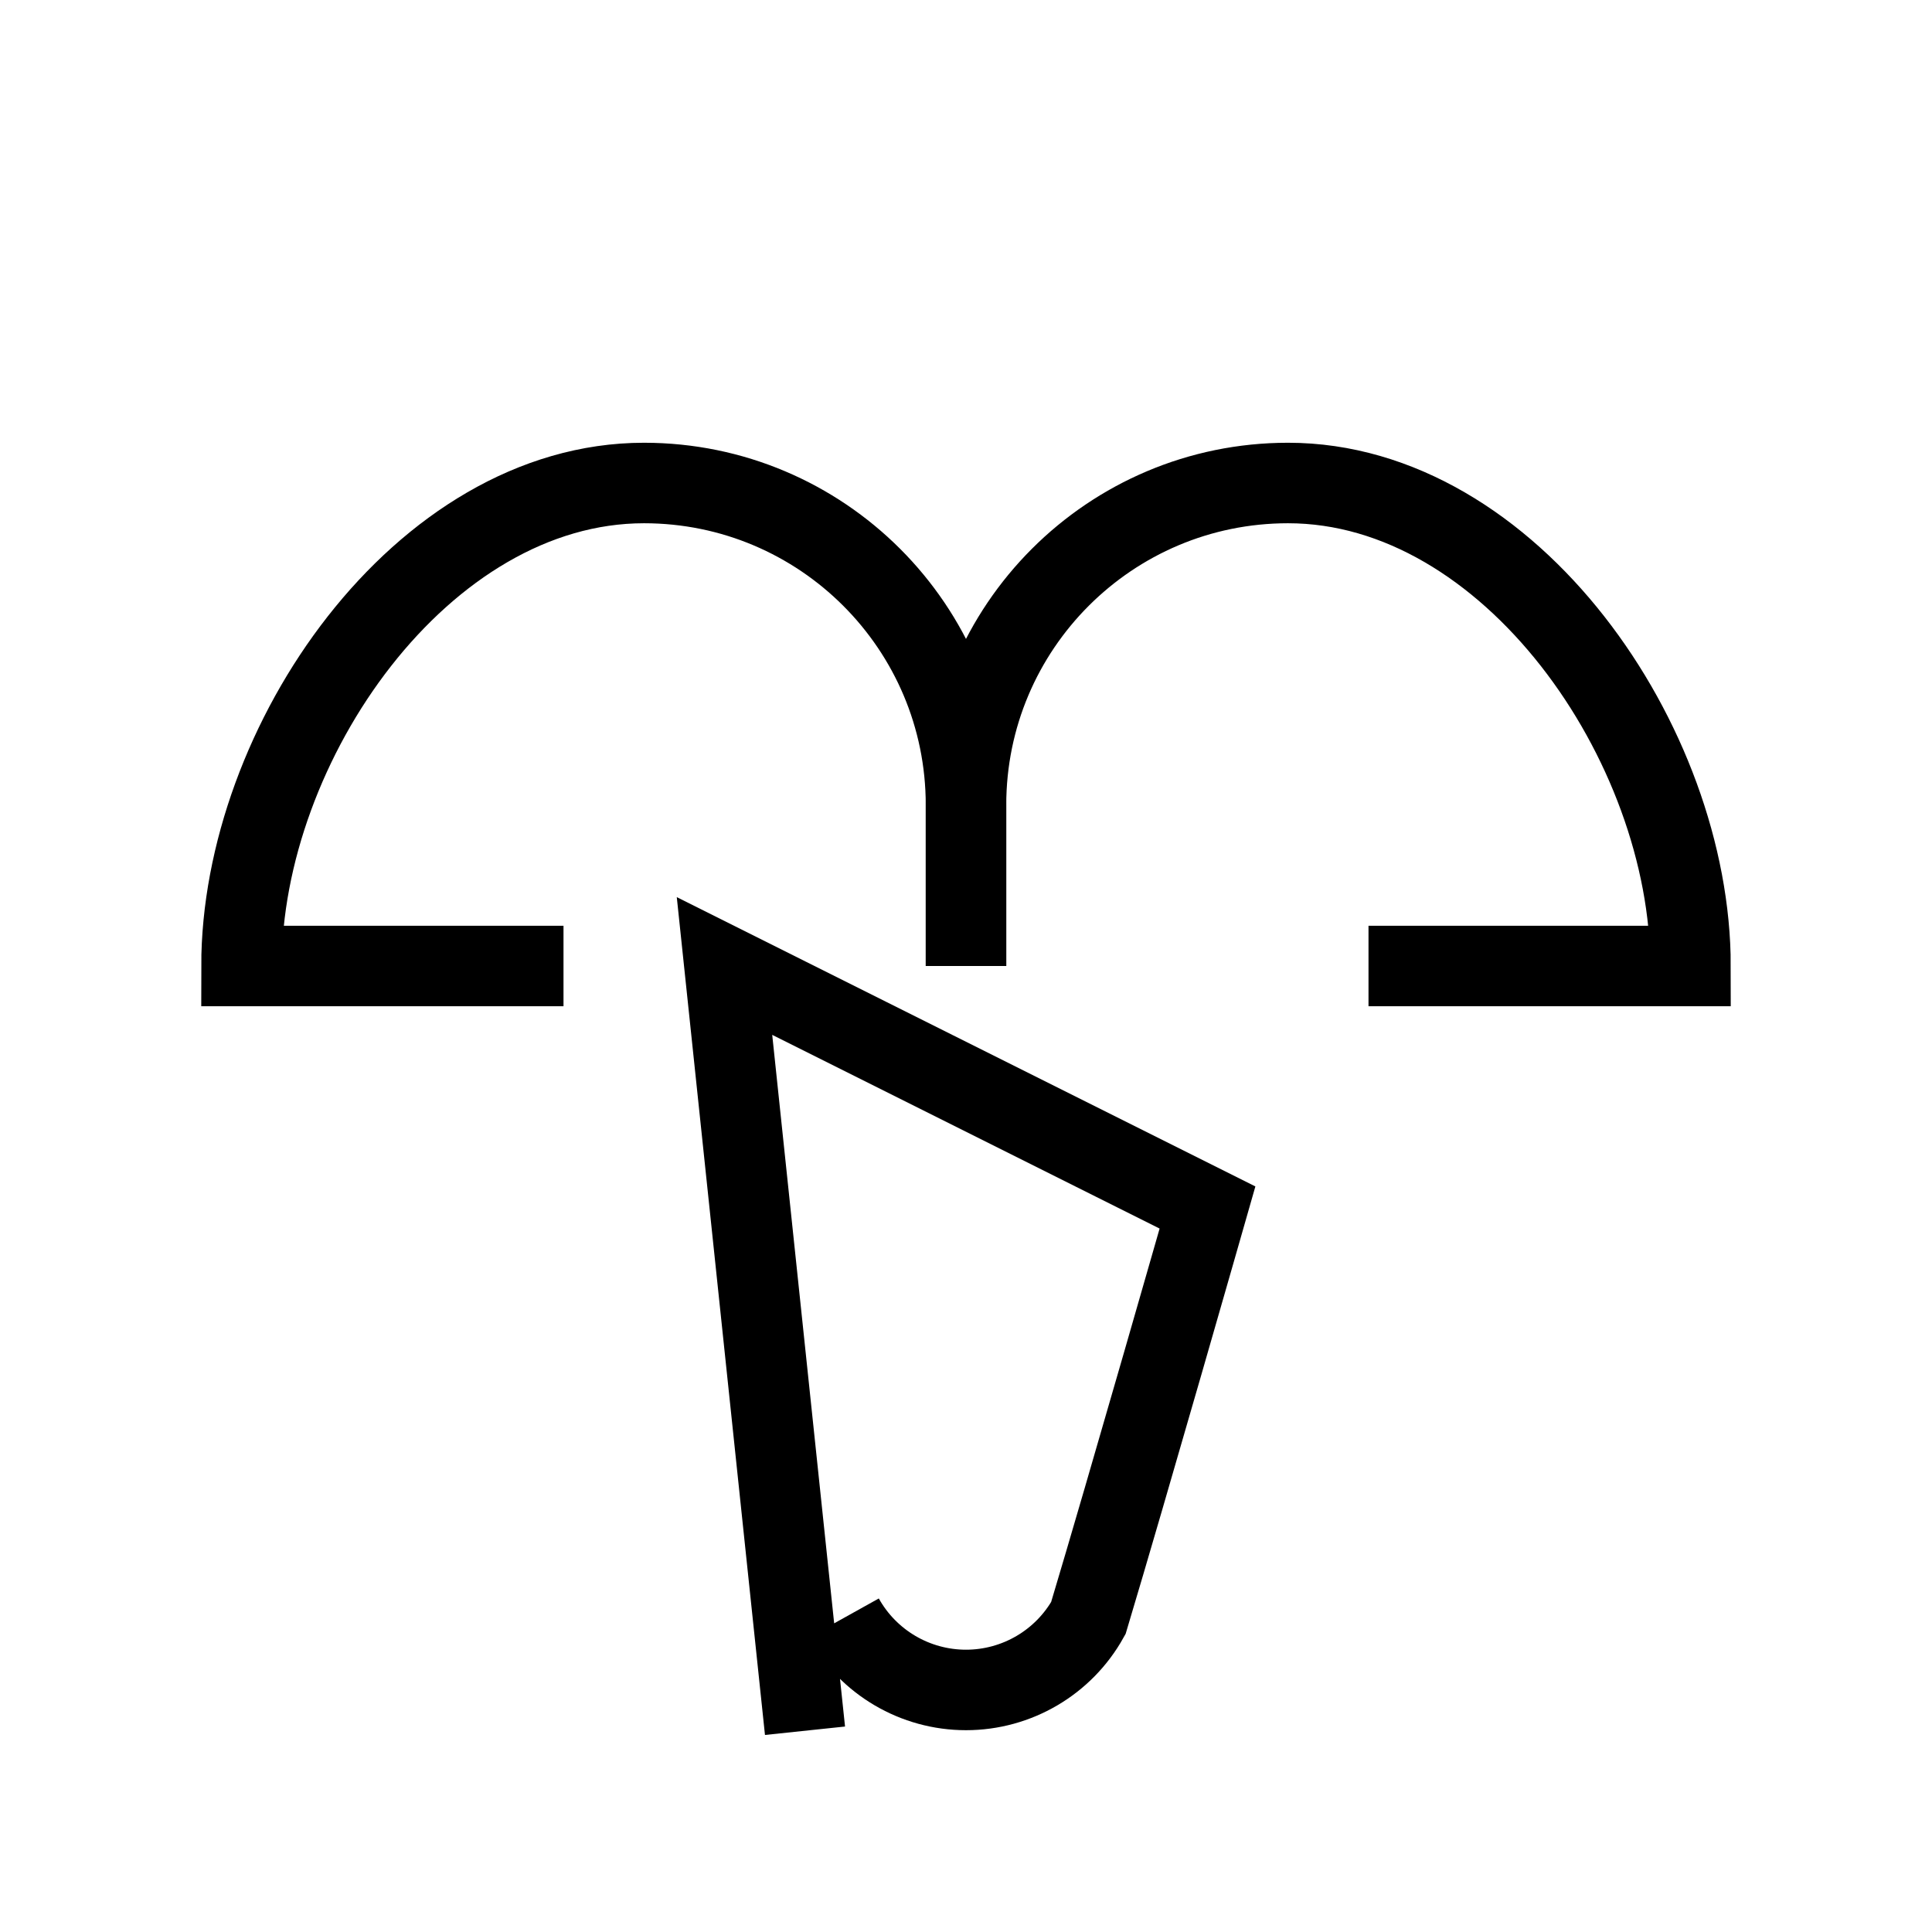
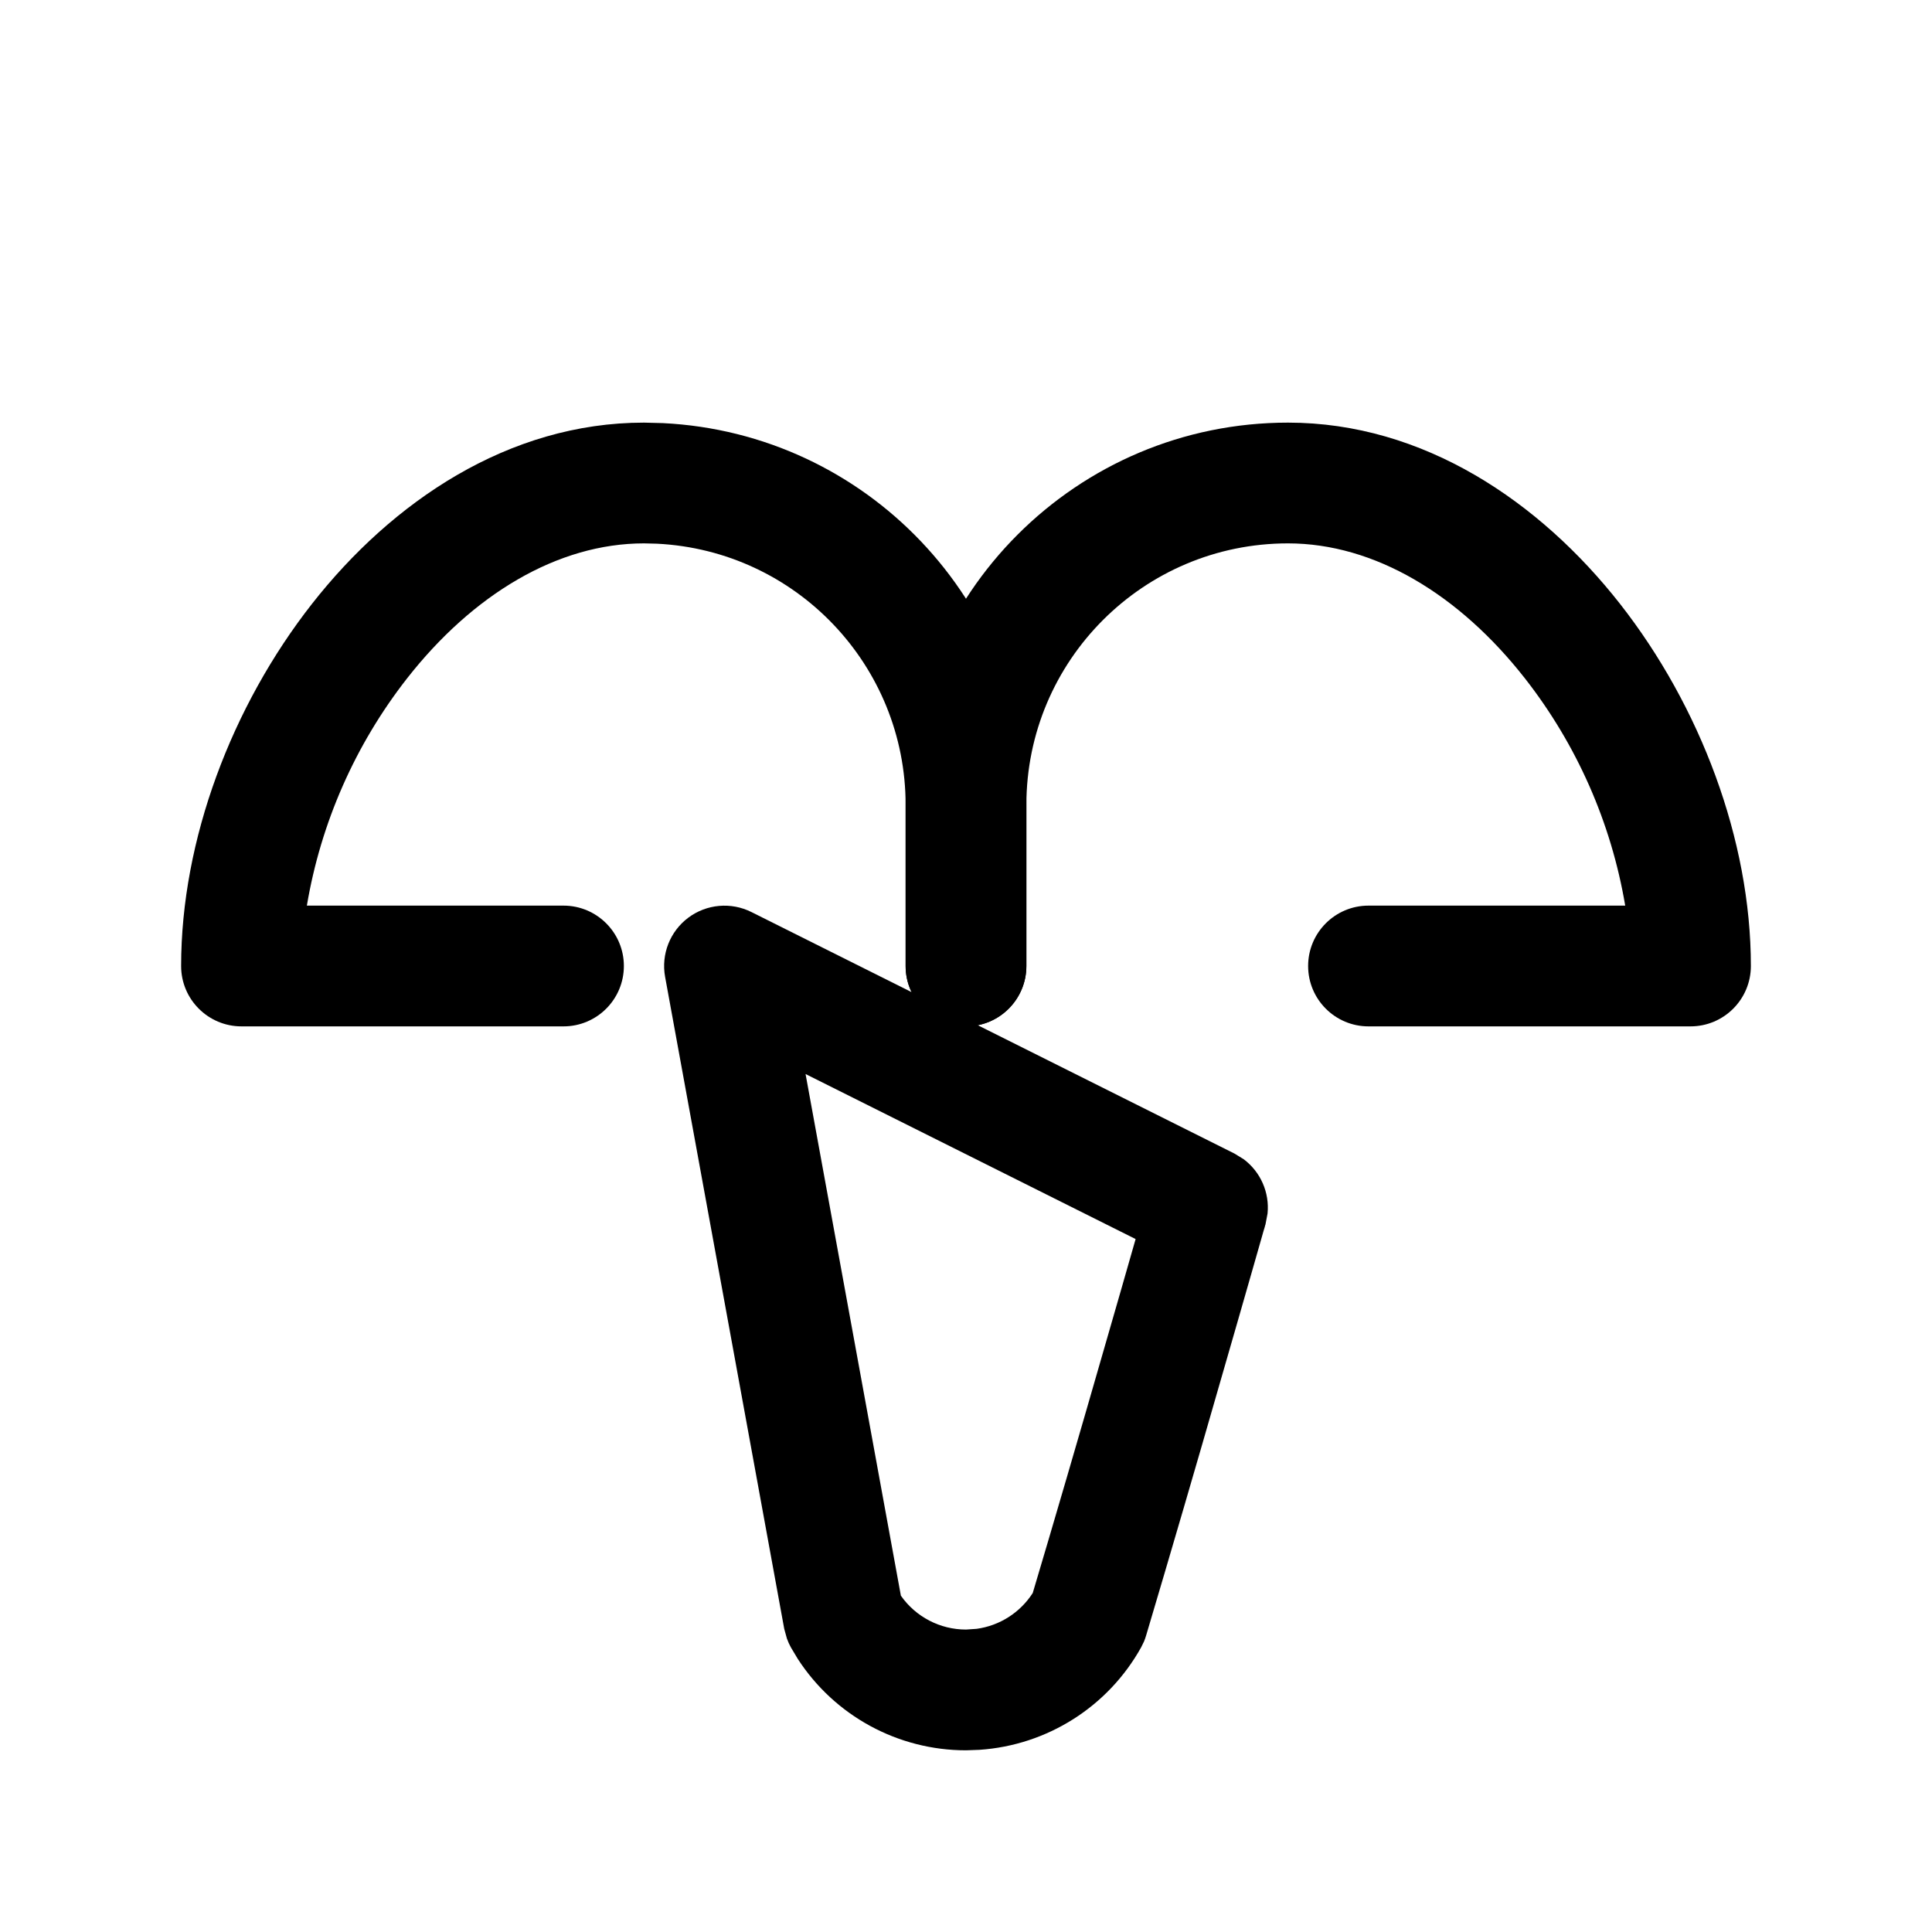
- <svg xmlns="http://www.w3.org/2000/svg" viewBox="0 0 24 24" fill="none" stroke="currentColor" strokeWidth="2" strokeLinecap="round" strokeLinejoin="round">
-   <path d="M10.48 20.1a1.74 1.74 0 0 0 3.04 0C14 18.5 15 15 15 15l-6-3 1 9.5" />
-   <path d="M12 12v-2a4 4 0 0 0-4-4c-2.76 0-5 3.24-5 6h4" />
-   <path d="M12 12v-2a4 4 0 0 1 4-4c2.76 0 5 3.24 5 6h-4" />
+ <svg xmlns="http://www.w3.org/2000/svg" fill="currentColor" viewBox="0 0 24 24">
+   <path d="M8.55 11.4a.75.75 0 0 1 .785-.07l6 3 .114.07a.75.75 0 0 1 .297.675l-.025.131v.003l-.003.007-.008.03c-.008.026-.02.064-.033.113l-.12.42c-.1.353-.242.841-.397 1.38a343.71 343.71 0 0 1-.922 3.156.76.76 0 0 1-.027.077l-.036.073a2.49 2.49 0 0 1-2.009 1.272l-.166.006a2.49 2.49 0 0 1-2.09-1.136l-.085-.142a.745.745 0 0 1-.05-.111l-.033-.12-1.48-8.1a.75.75 0 0 1 .288-.734Zm2.641 8.422a.988.988 0 0 0 .809.421l.132-.009a.987.987 0 0 0 .697-.445c.239-.8.593-2.013.89-3.047.152-.524.288-1 .388-1.35l-4.1-2.05 1.184 6.48Z" />
+   <path d="M11.25 12v-2a3.25 3.25 0 0 0-3.089-3.246L8 6.75c-1.075 0-2.128.636-2.944 1.678a6.276 6.276 0 0 0-1.244 2.822H7a.75.75 0 0 1 0 1.5H3a.75.75 0 0 1-.75-.75c0-1.567.629-3.227 1.625-4.498C4.869 6.234 6.315 5.25 8 5.25l.235.006A4.75 4.75 0 0 1 12.75 10v2a.75.75 0 0 1-1.5 0Z" />
+   <path d="M11.25 12v-2A4.75 4.75 0 0 1 16 5.25c1.685 0 3.131.984 4.125 2.252.996 1.271 1.625 2.931 1.625 4.498a.75.75 0 0 1-.75.75h-4a.75.75 0 0 1 0-1.5h3.189a6.277 6.277 0 0 0-1.245-2.822C18.128 7.386 17.075 6.75 16 6.75A3.25 3.25 0 0 0 12.75 10v2a.75.75 0 0 1-1.5 0Z" />
</svg>
